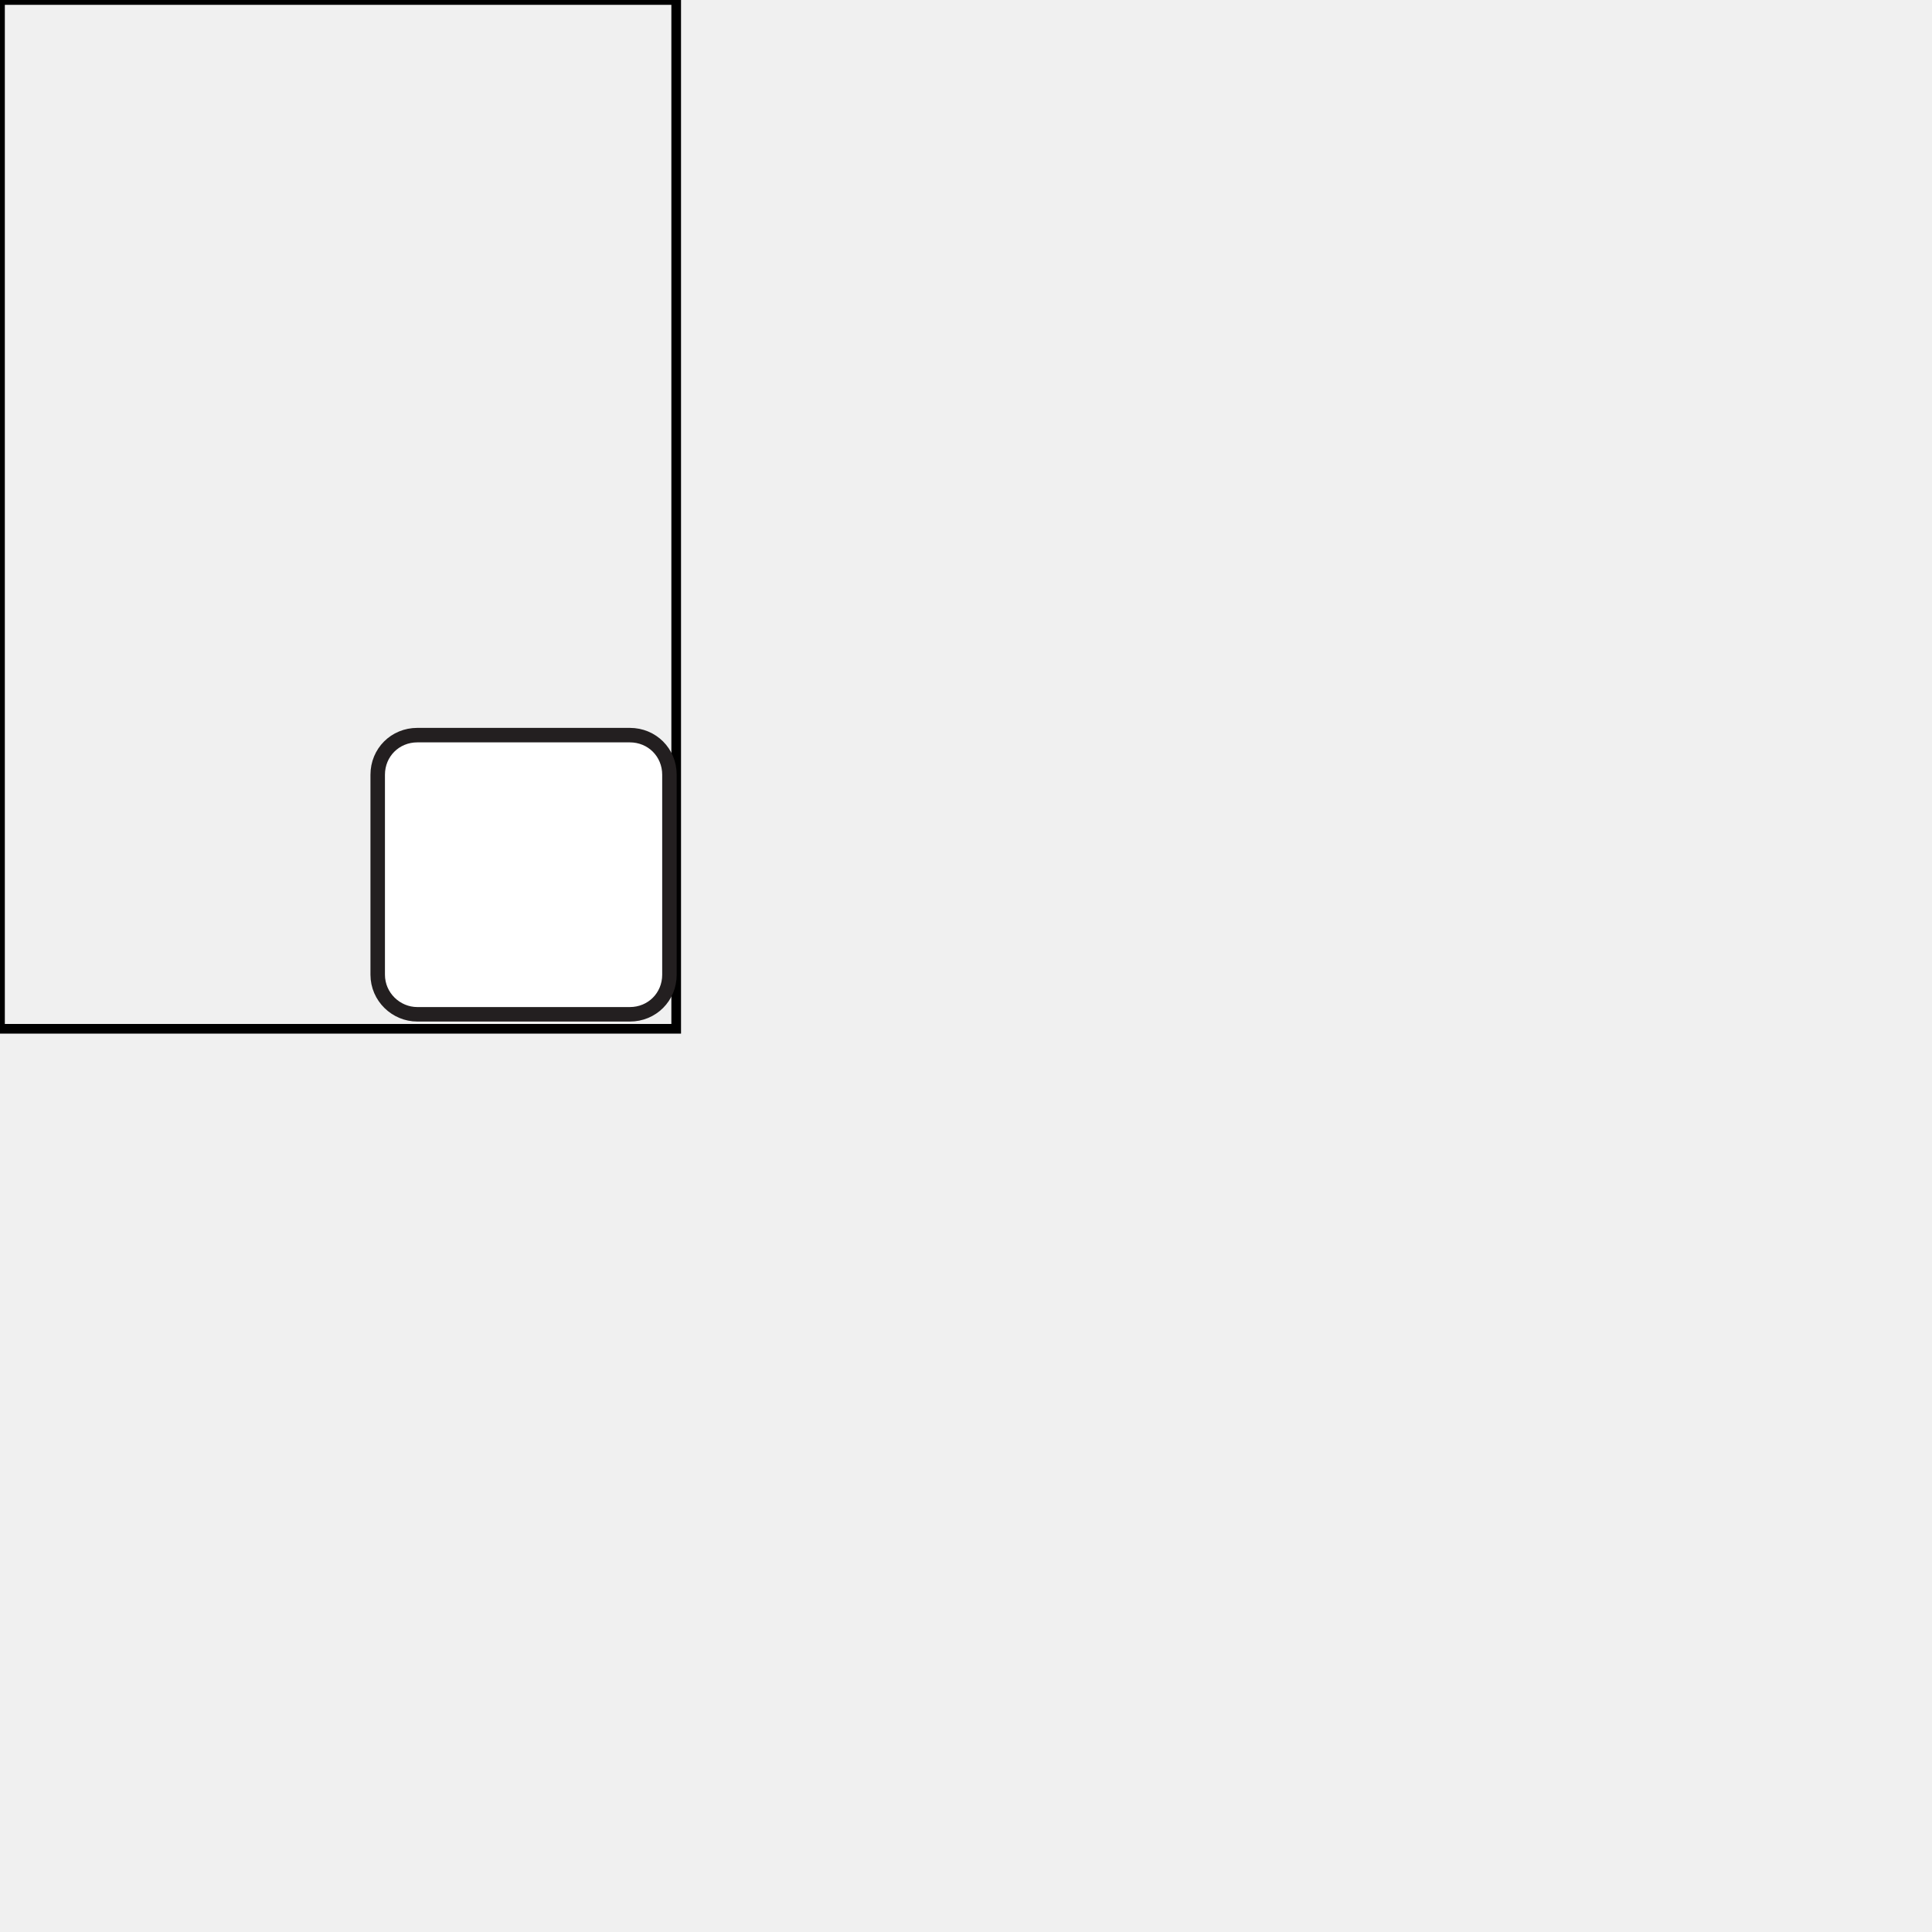
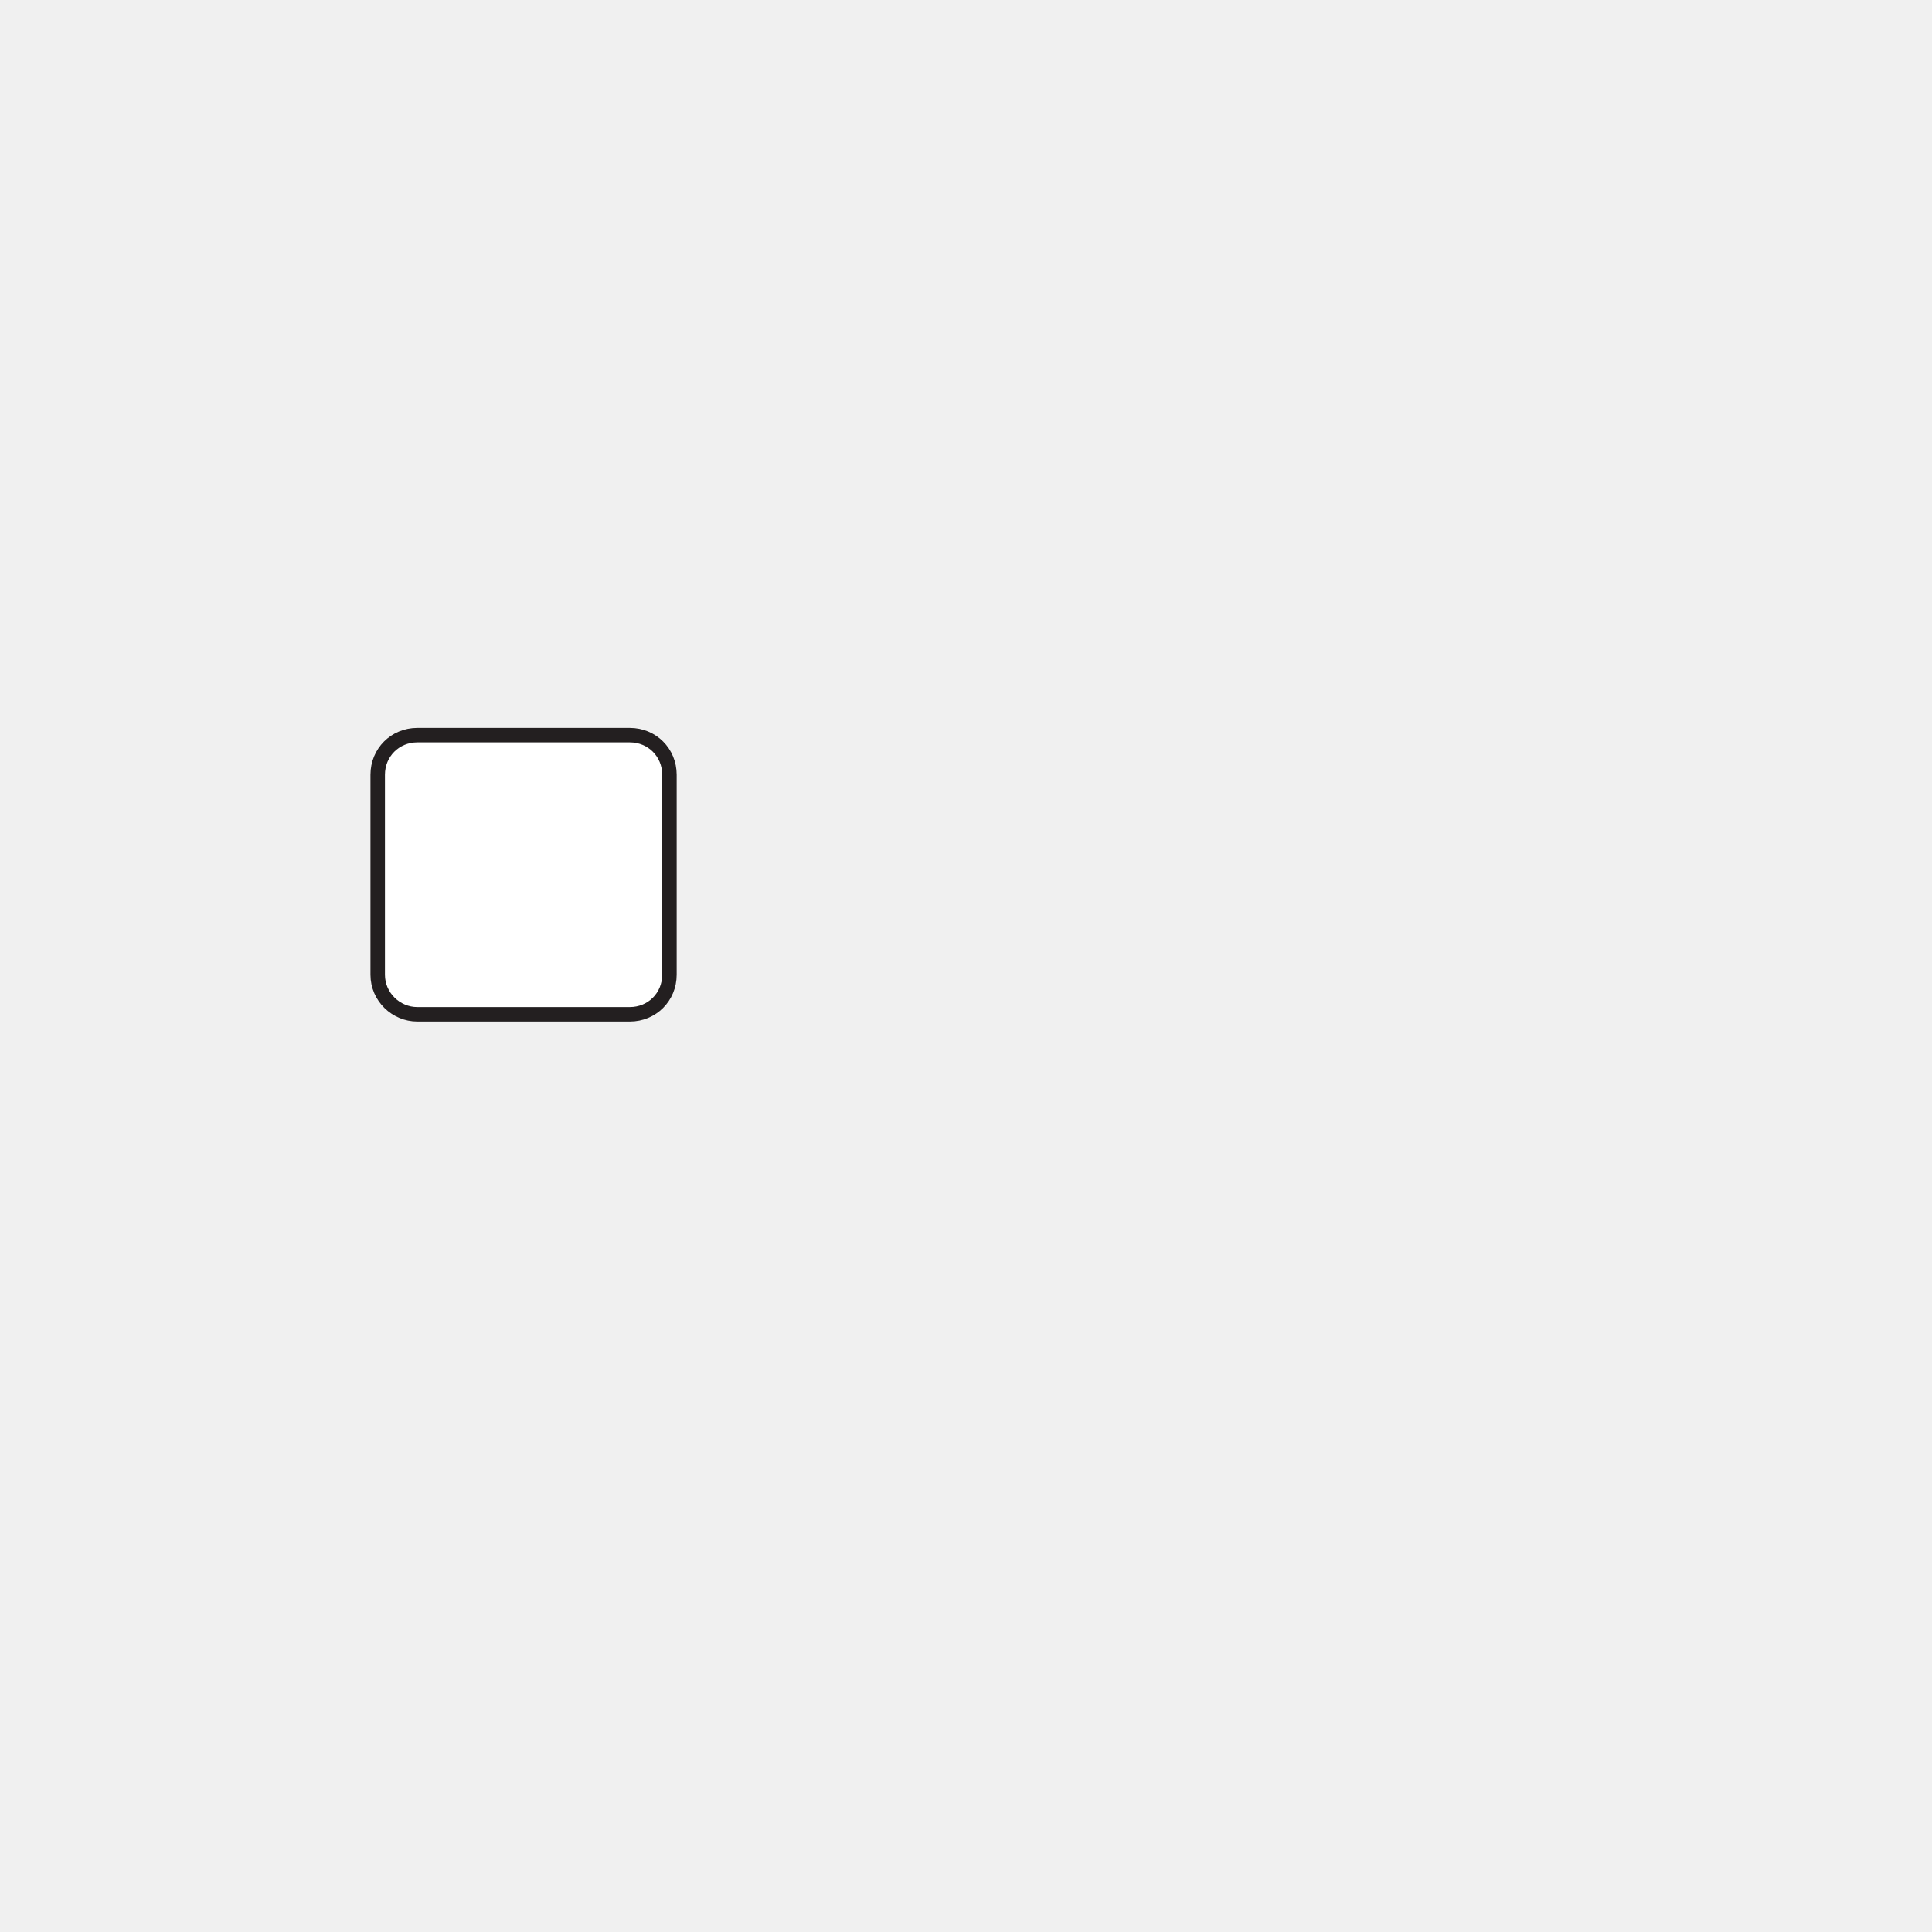
<svg xmlns="http://www.w3.org/2000/svg" version="1.1" id="Layer_1" x="0px" y="0px" width="200px" height="200px" viewBox="0 0 200 200" style="enable-background:new 0 0 200 200;" xml:space="preserve">
  <style type="text/css">
	.st0{fill:#FFFFFF;stroke:#231F20;stroke-width:1.5;stroke-miterlimit:10;}
</style>
-   <rect x="0" y="0" width="70" height="106.5" fill="none" stroke="black" />
-   <path class="st0" d="M43.2,105h22c2.3,0,4.1-1.8,4.1-4.1V80.2c0-2.3-1.8-4.1-4.1-4.1h-22c-2.3,0-4.1,1.8-4.1,4.1v20.7    C39.1,103.2,41,105,43.2,105z" />
+   <path class="st0" d="M43.2,105h22c2.3,0,4.1-1.8,4.1-4.1V80.2c0-2.3-1.8-4.1-4.1-4.1h-22c-2.3,0-4.1,1.8-4.1,4.1v20.7C39.1,103.2,41,105,43.2,105z" />
</svg>
